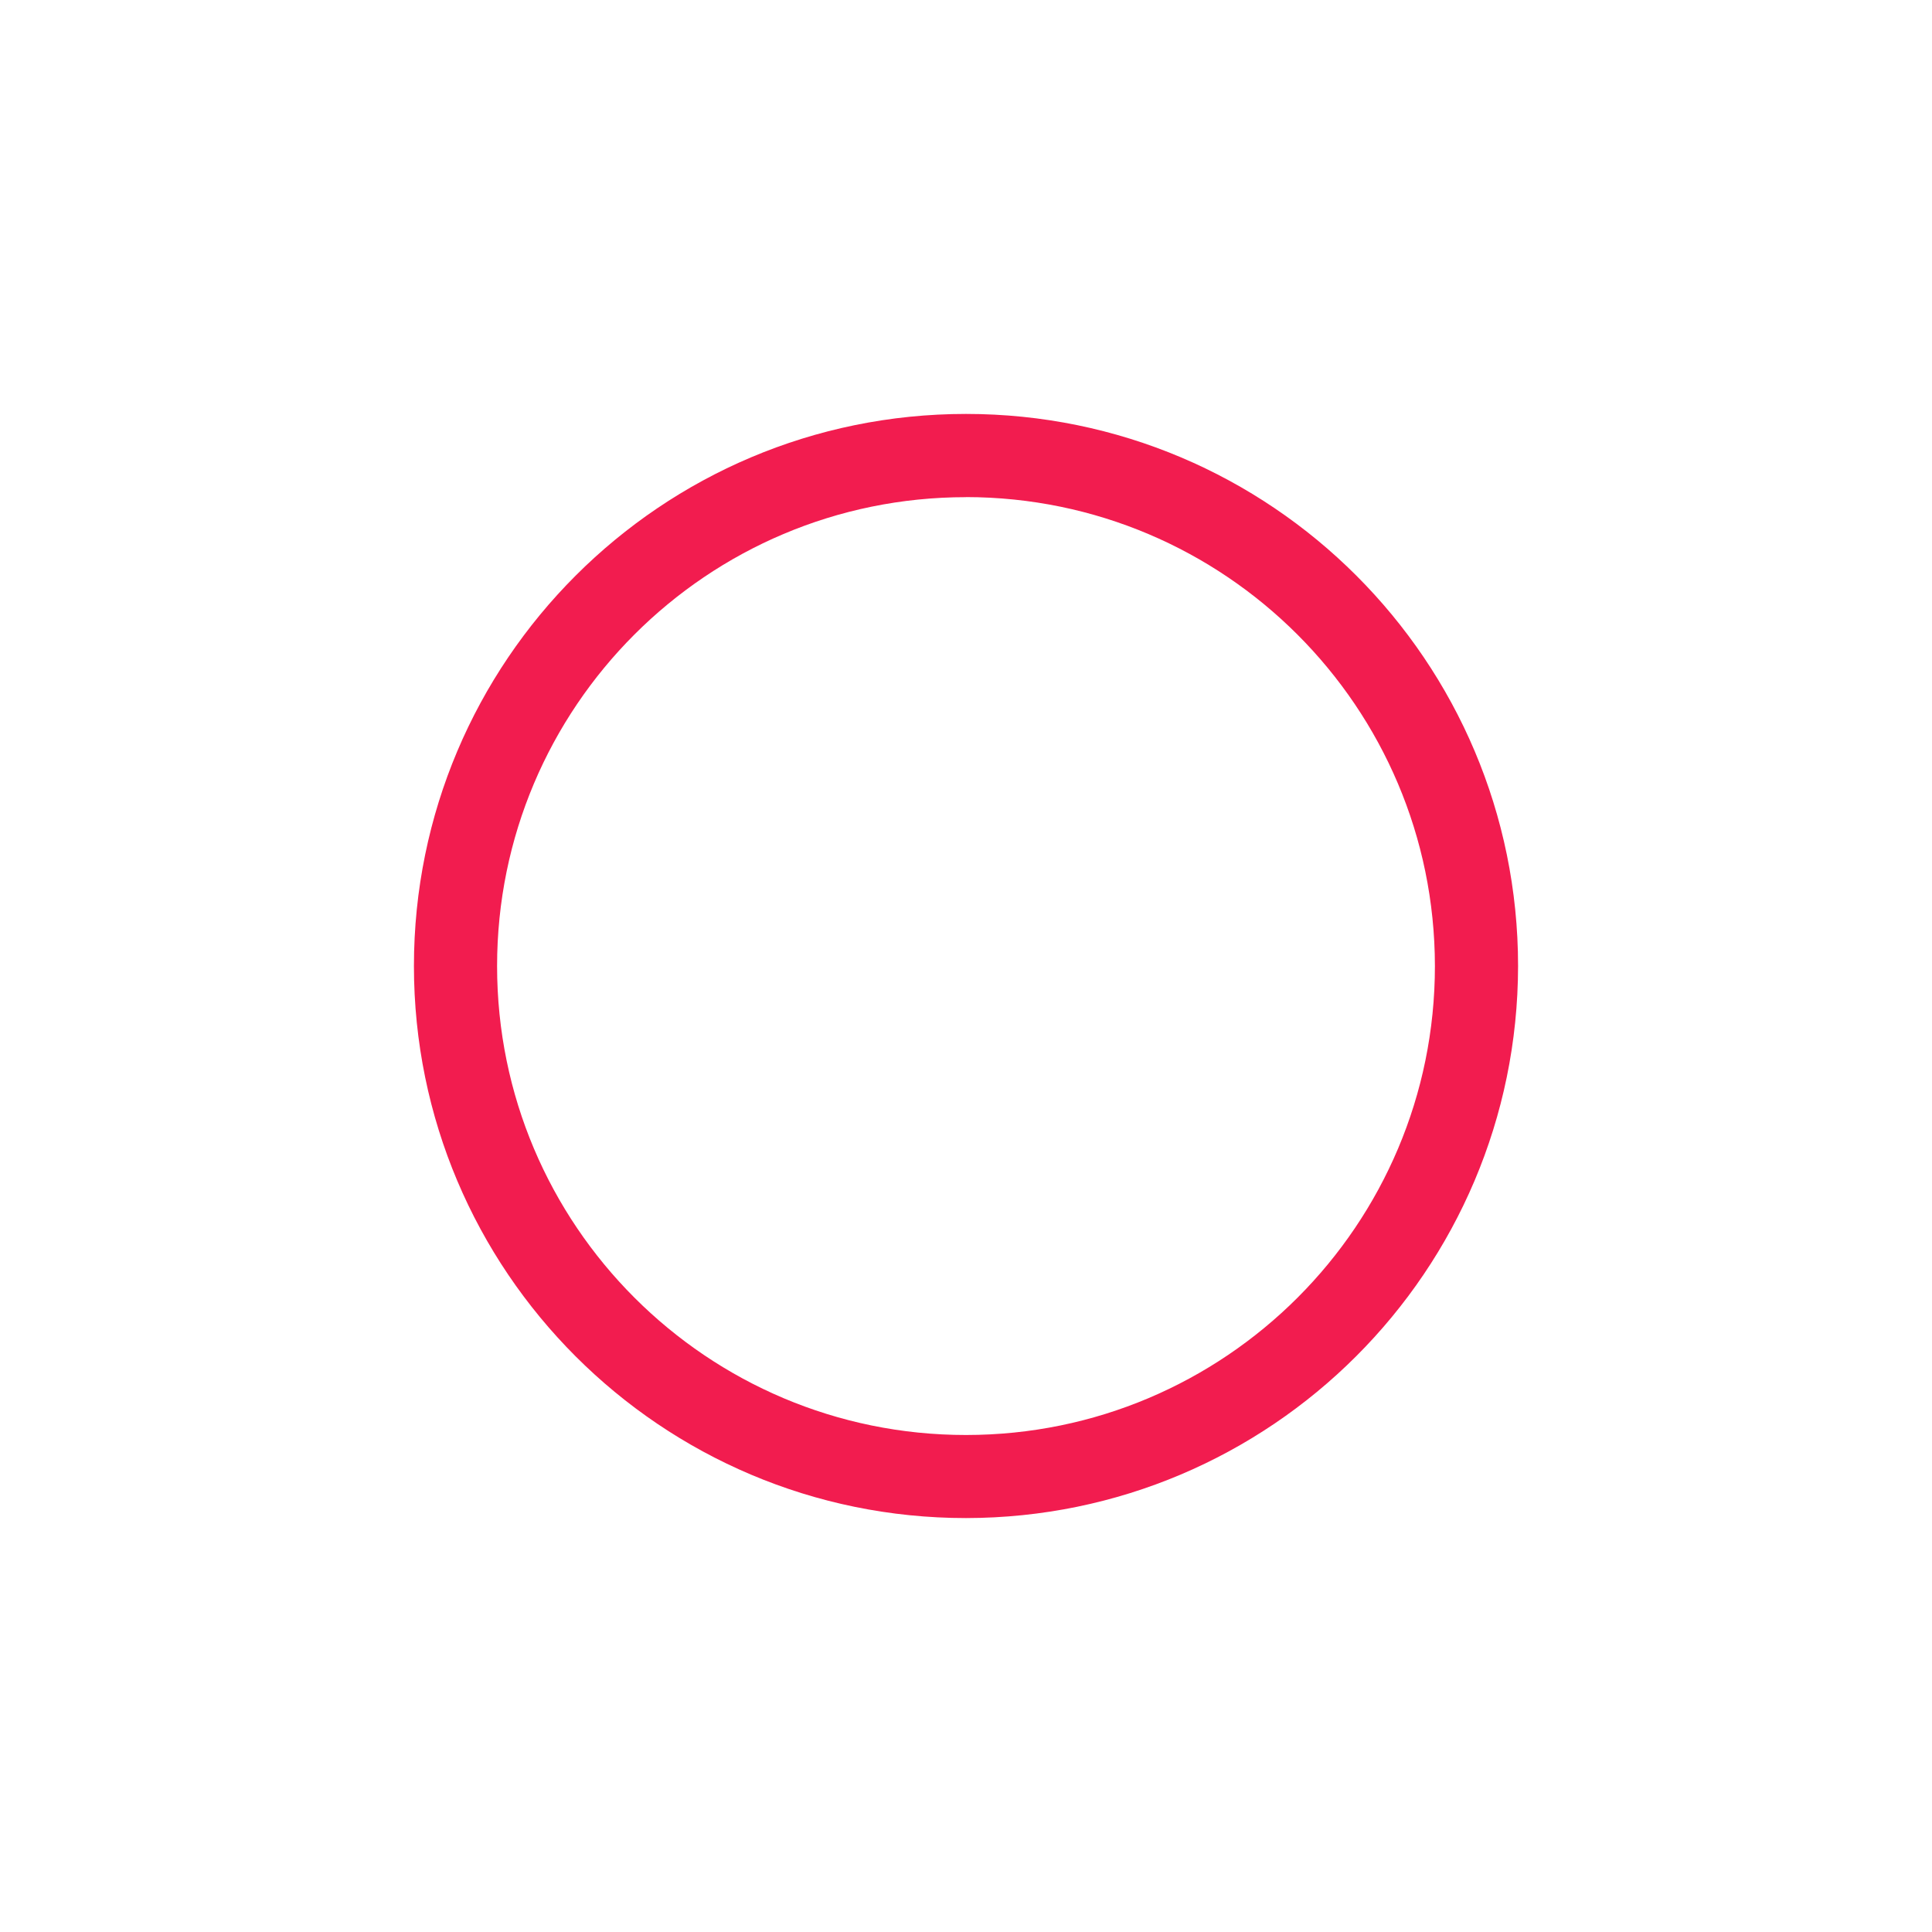
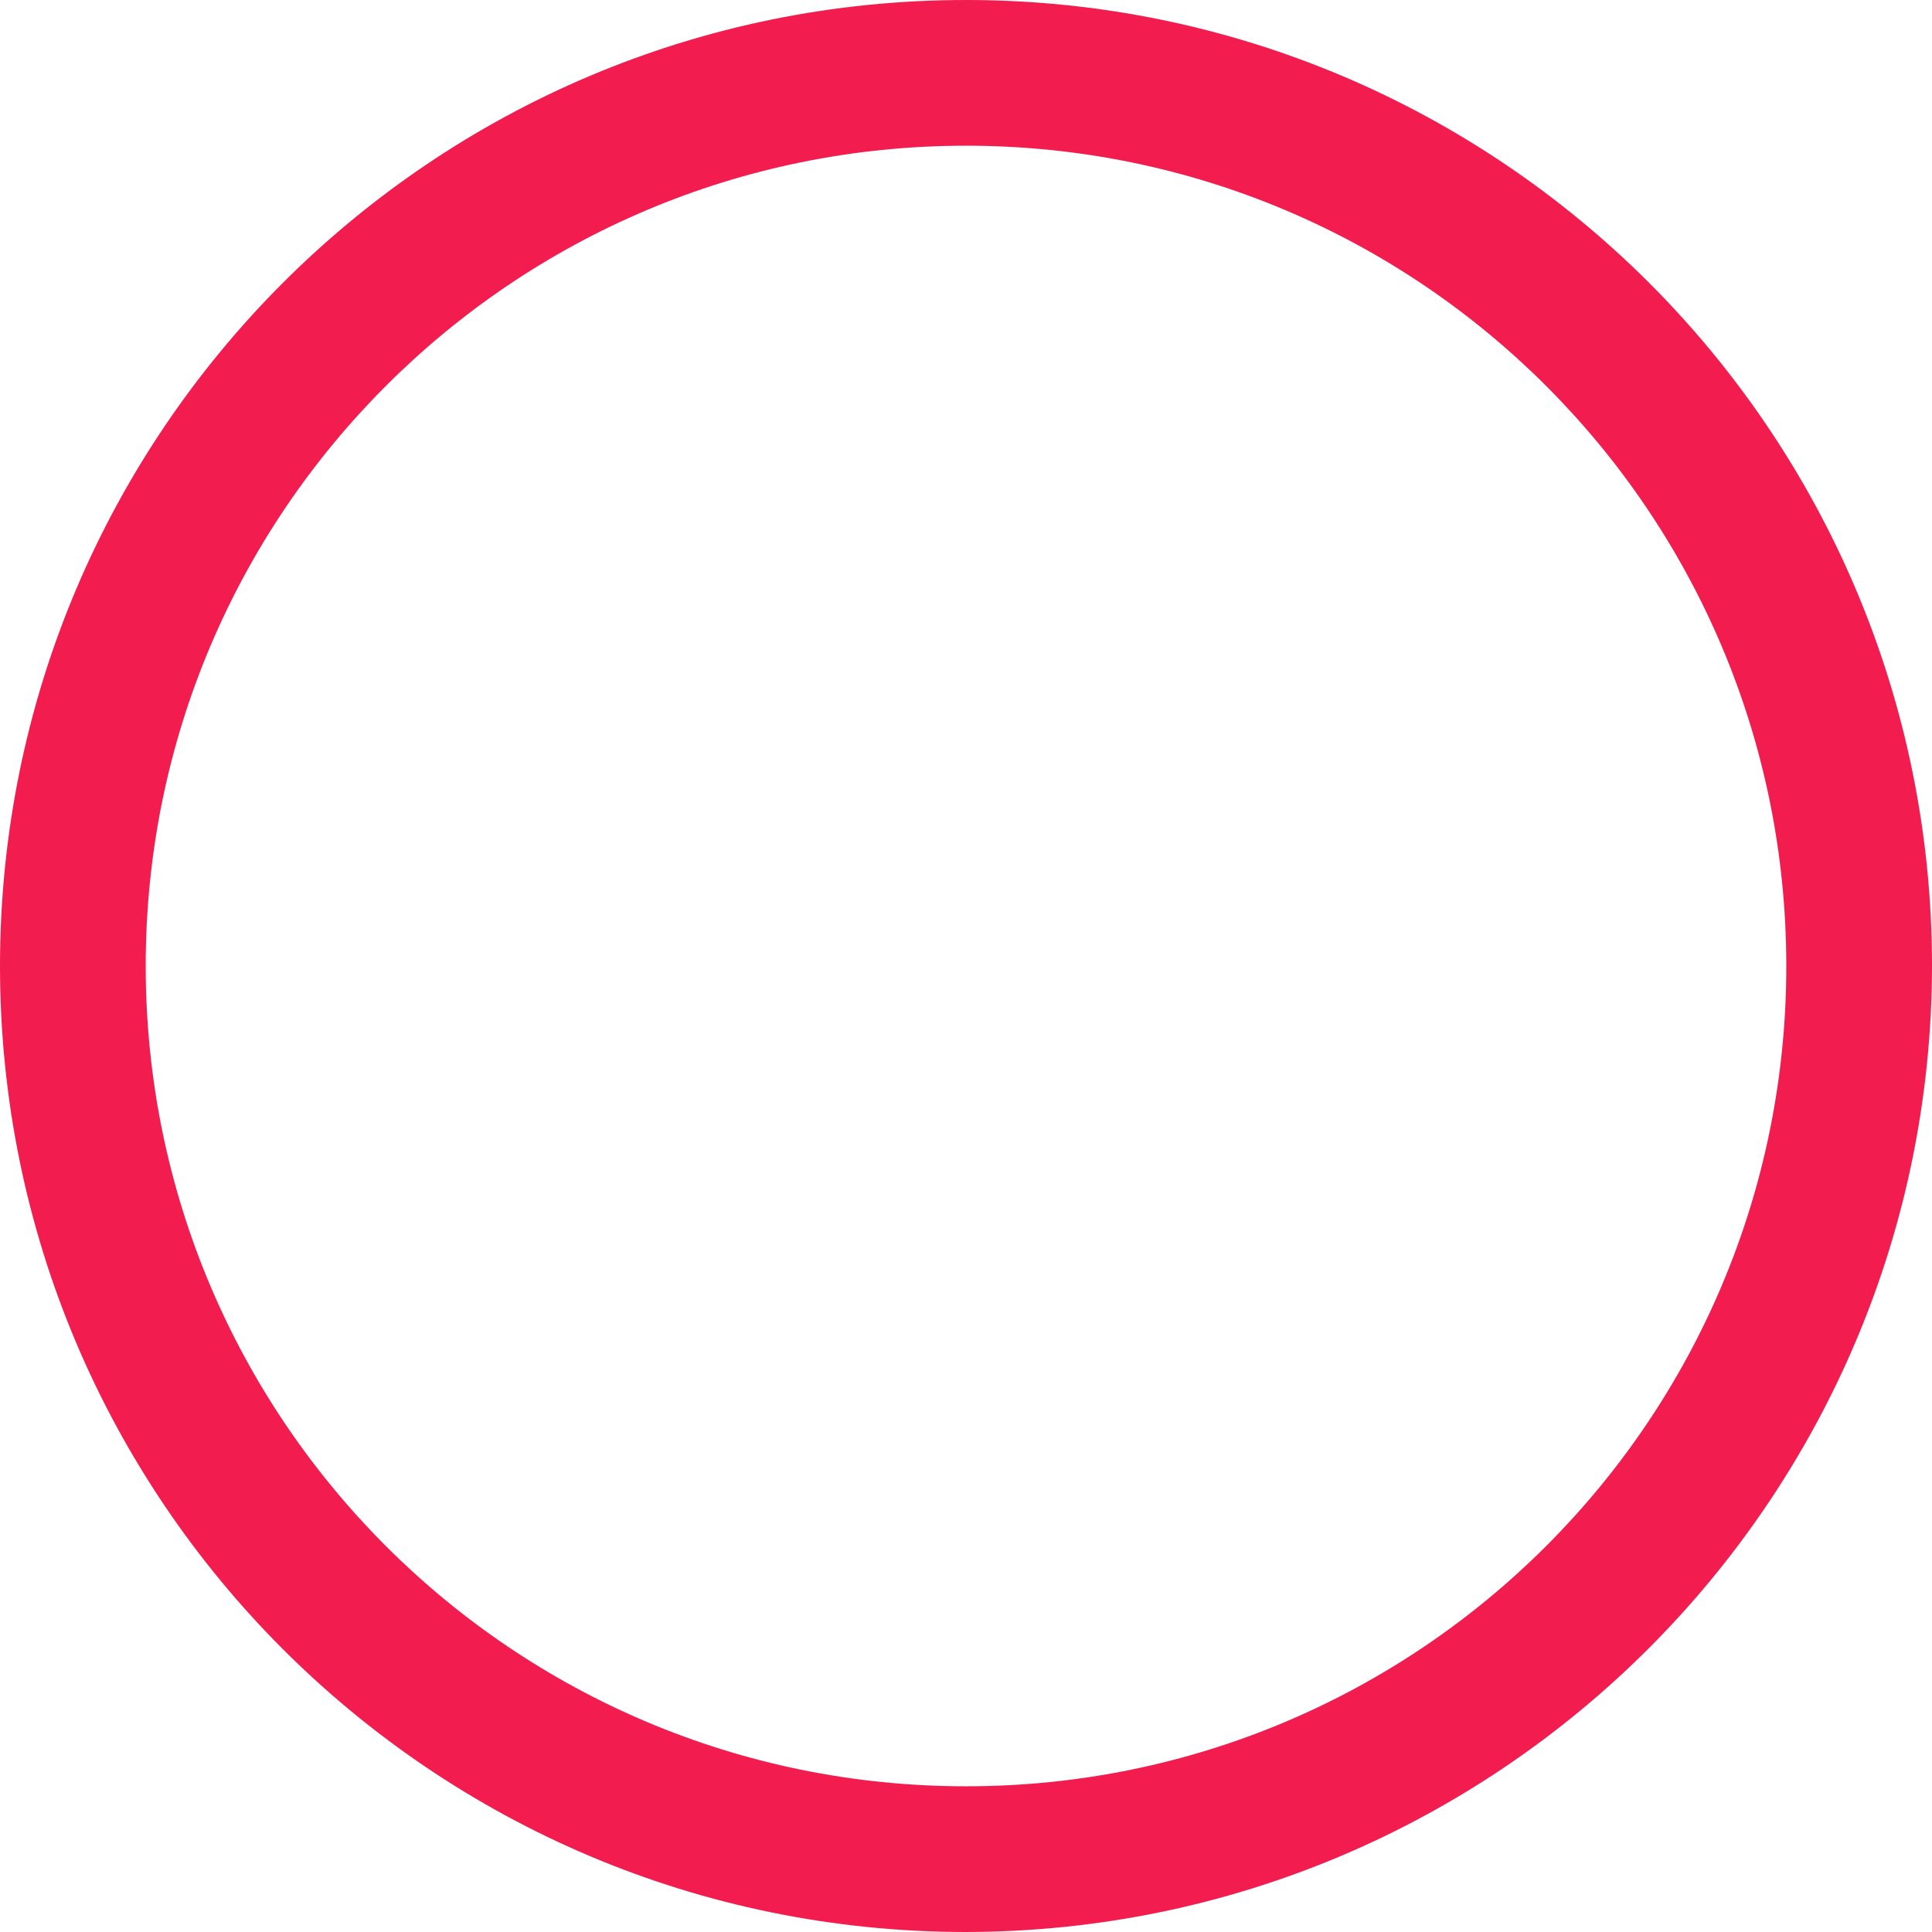
- <svg xmlns="http://www.w3.org/2000/svg" id="Calque_1" data-name="Calque 1" viewBox="0 0 240 240">
-   <defs>
-     <style>.cls-1{fill:#f21c4f;}</style>
-   </defs>
-   <path class="cls-1" d="M120,188.58A68.58,68.58,0,1,1,188.58,120,68.65,68.65,0,0,1,120,188.58Zm0-126.82A58.25,58.25,0,1,0,178.25,120,58.31,58.31,0,0,0,120,61.75Z" />
+ <svg xmlns="http://www.w3.org/2000/svg" version="1.1" id="Calque_1" x="0px" y="0px" viewBox="-185 277 240 240" style="enable-background:new -185 277 240 240;" xml:space="preserve">
+   <style type="text/css">
+ 	.st0{fill:#F21C4F;}
+ </style>
+   <path class="st0" d="M-65,517c-66.3,0-120-53.7-120-120s53.7-120,120-120S55,330.7,55,397l0,0C54.9,463.2,1.2,516.9-65,517z   M-65,295.1c-56.3,0-101.9,45.6-101.9,101.9S-121.3,498.9-65,498.9S36.9,453.3,36.9,397c0,0,0,0,0,0C36.9,340.7-8.7,295.1-65,295.1  L-65,295.1z" />
</svg>
